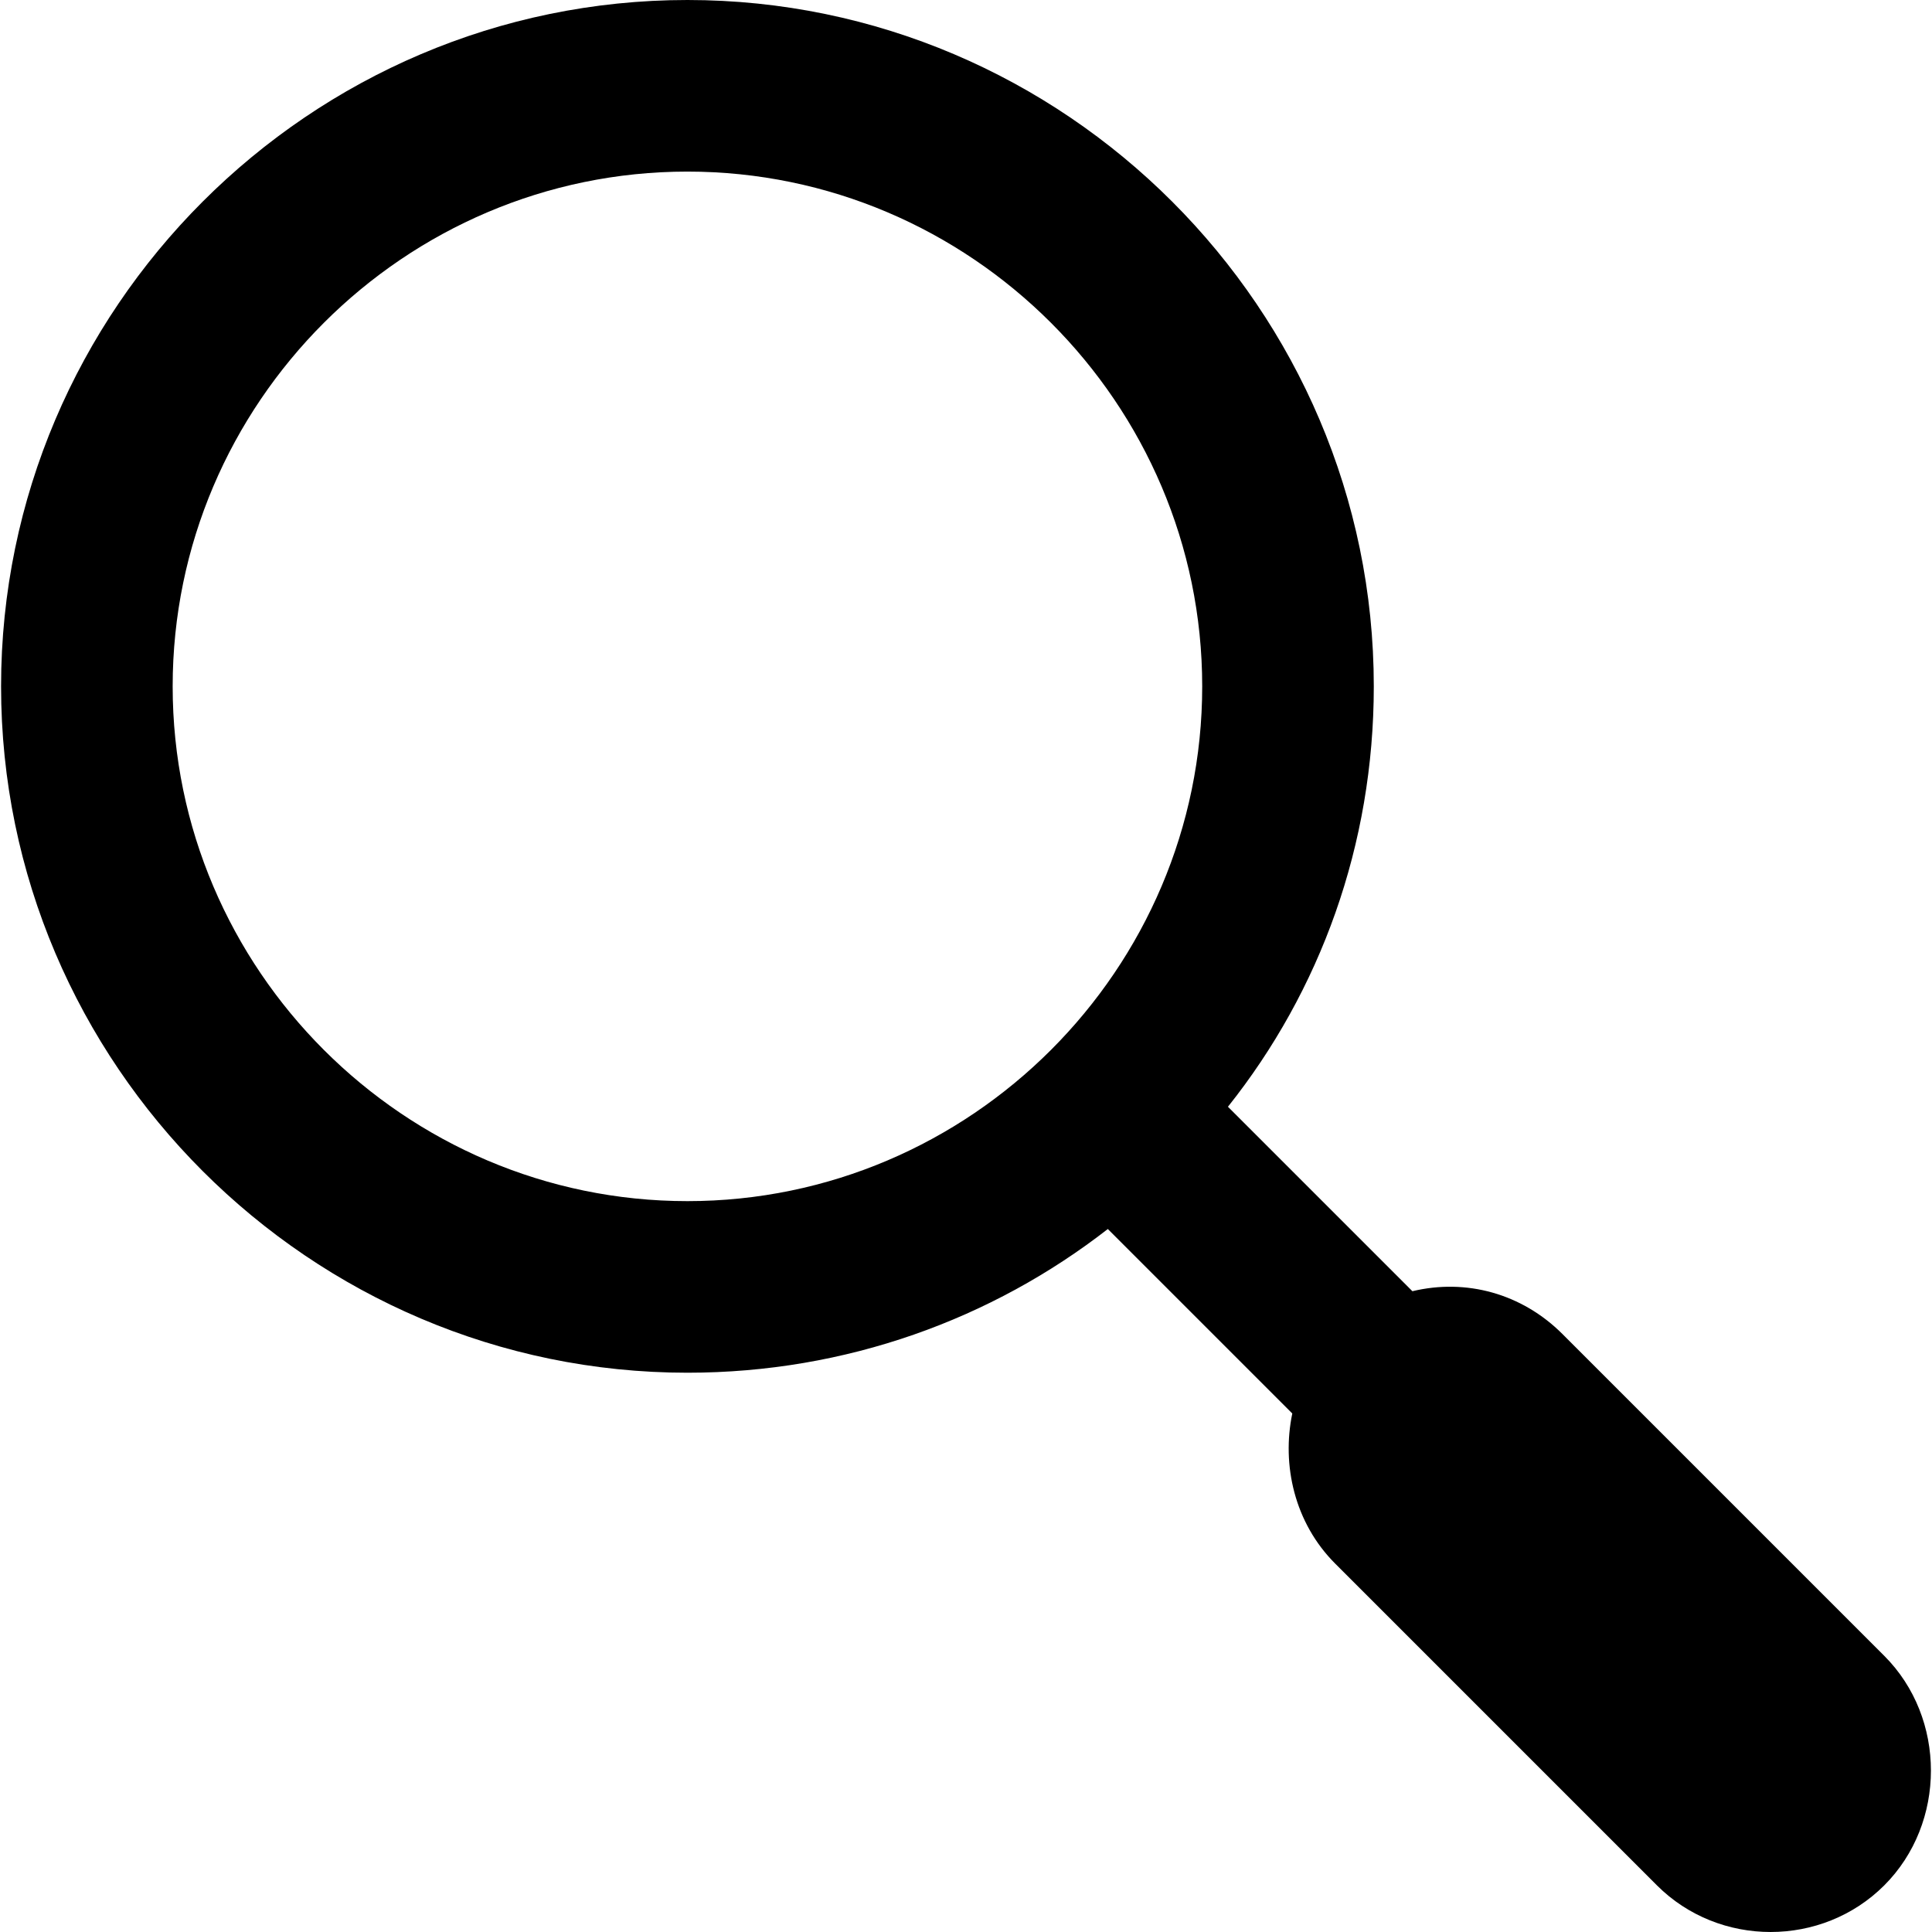
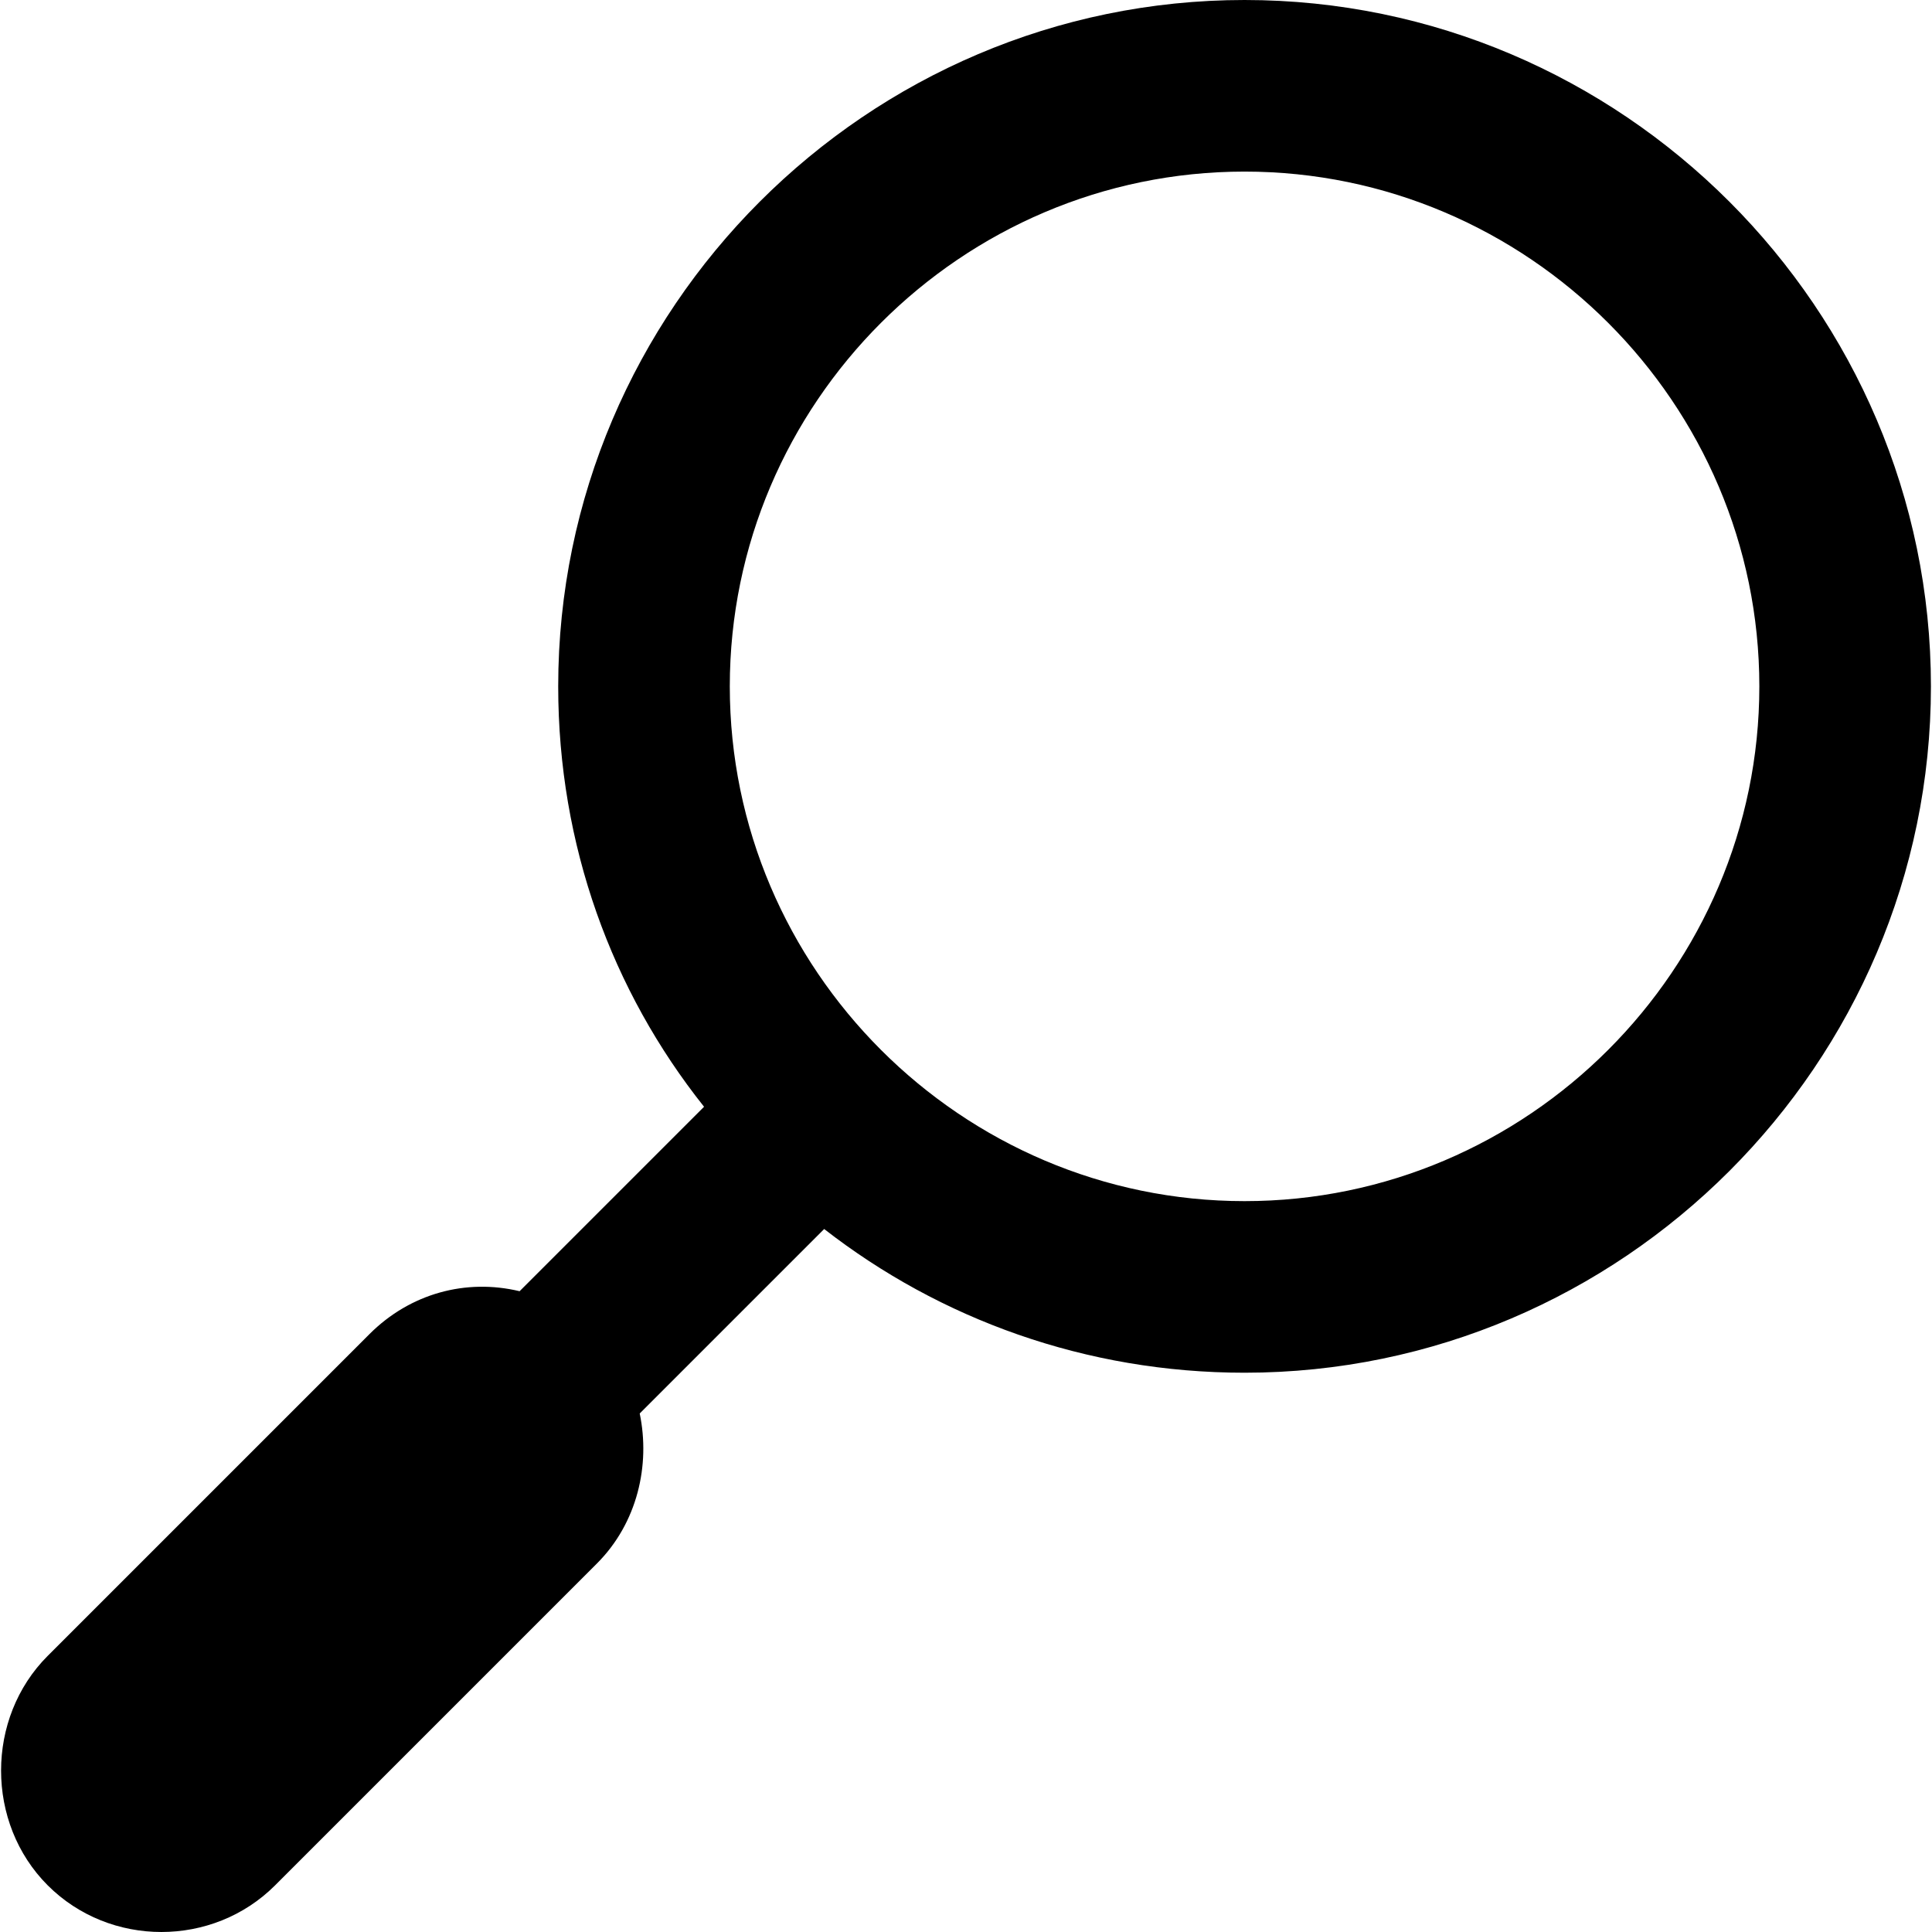
<svg xmlns="http://www.w3.org/2000/svg" width="90.075" height="90.075" viewBox="0 0 90.075 90.075" version="1.1" id="svg1">
  <defs id="defs1" />
-   <path d="M 87.85,77.2 72.85,62.2 C 70.95,60.3 68.35,59.6 65.85,60.2 L 57.25,51.6 C 61.55,46.2 64.05,39.4 64.05,32 64.05,14.4 49.65,-1.5258789e-6 32.05,-1.5258789e-6 14.45,-1.5258789e-6 0.05,14.4 0.05,32 0.05,49.6 14.45,64 32.05,64 39.45,64 46.25,61.5 51.65,57.3 L 60.25,65.9 C 59.75,68.3 60.35,71 62.25,72.9 L 77.25,87.9 C 80.15,90.8 84.95,90.8 87.85,87.9 90.75,85 90.75,80.1 87.85,77.2 Z M 32.05,56 C 18.85,56 8.05,45.2 8.05,32 8.05,18.8 18.85,8 32.05,8 45.25,8 56.05,18.8 56.05,32 56.05,45.2 45.25,56 32.05,56 Z" id="path1" style="fill:#000000" />
+   <path d="M 2.225,77.2 17.225,62.2 C 19.125,60.3 21.725,59.6 24.225,60.2 L 32.825,51.6 C 28.525,46.2 26.025,39.4 26.025,32 26.025,14.4 40.425,-1.5258789e-6 58.025,-1.5258789e-6 75.625,-1.5258789e-6 90.025,14.4 90.025,32 90.025,49.6 75.625,64 58.025,64 50.625,64 43.825,61.5 38.425,57.3 L 29.825,65.9 C 30.325,68.3 29.725,71 27.825,72.9 L 12.825,87.9 C 9.925,90.8 5.125,90.8 2.225,87.9 -0.675,85 -0.675,80.1 2.225,77.2 Z M 58.025,56 C 71.225,56 82.025,45.2 82.025,32 82.025,18.8 71.225,8 58.025,8 44.825,8 34.025,18.8 34.025,32 34.025,45.2 44.825,56 58.025,56 Z" id="path1" style="fill:#000000" />
</svg>
